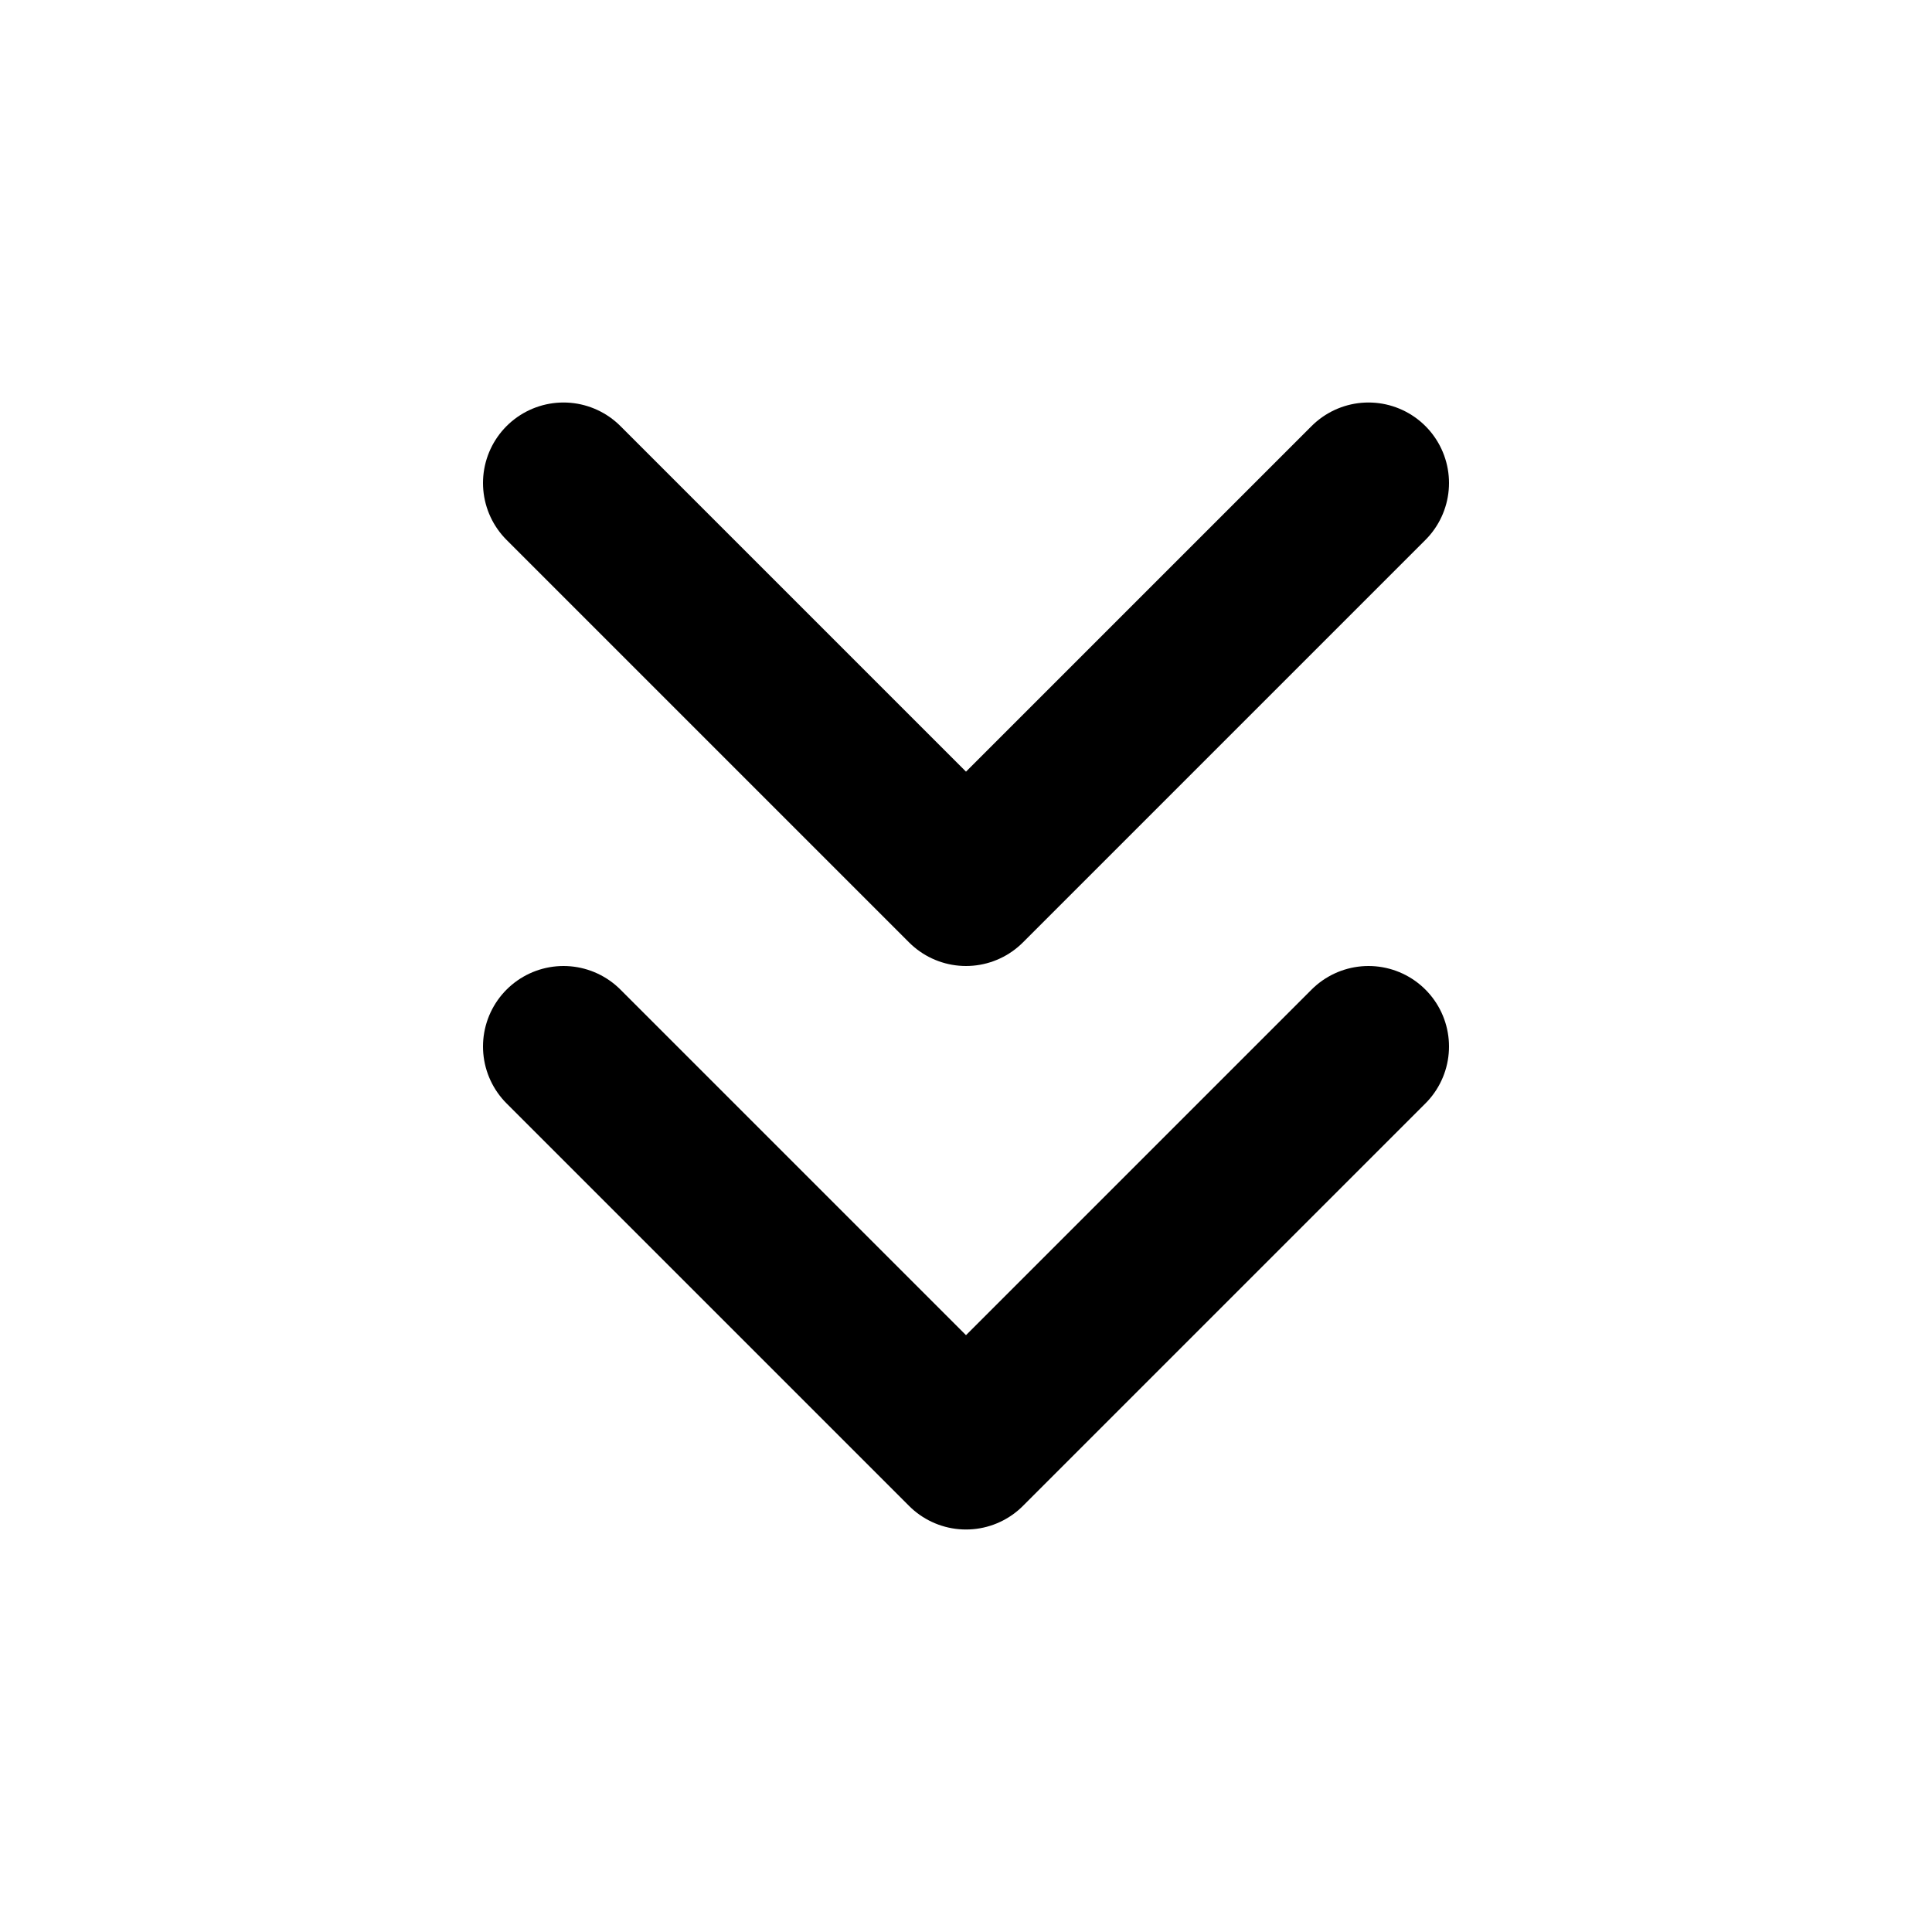
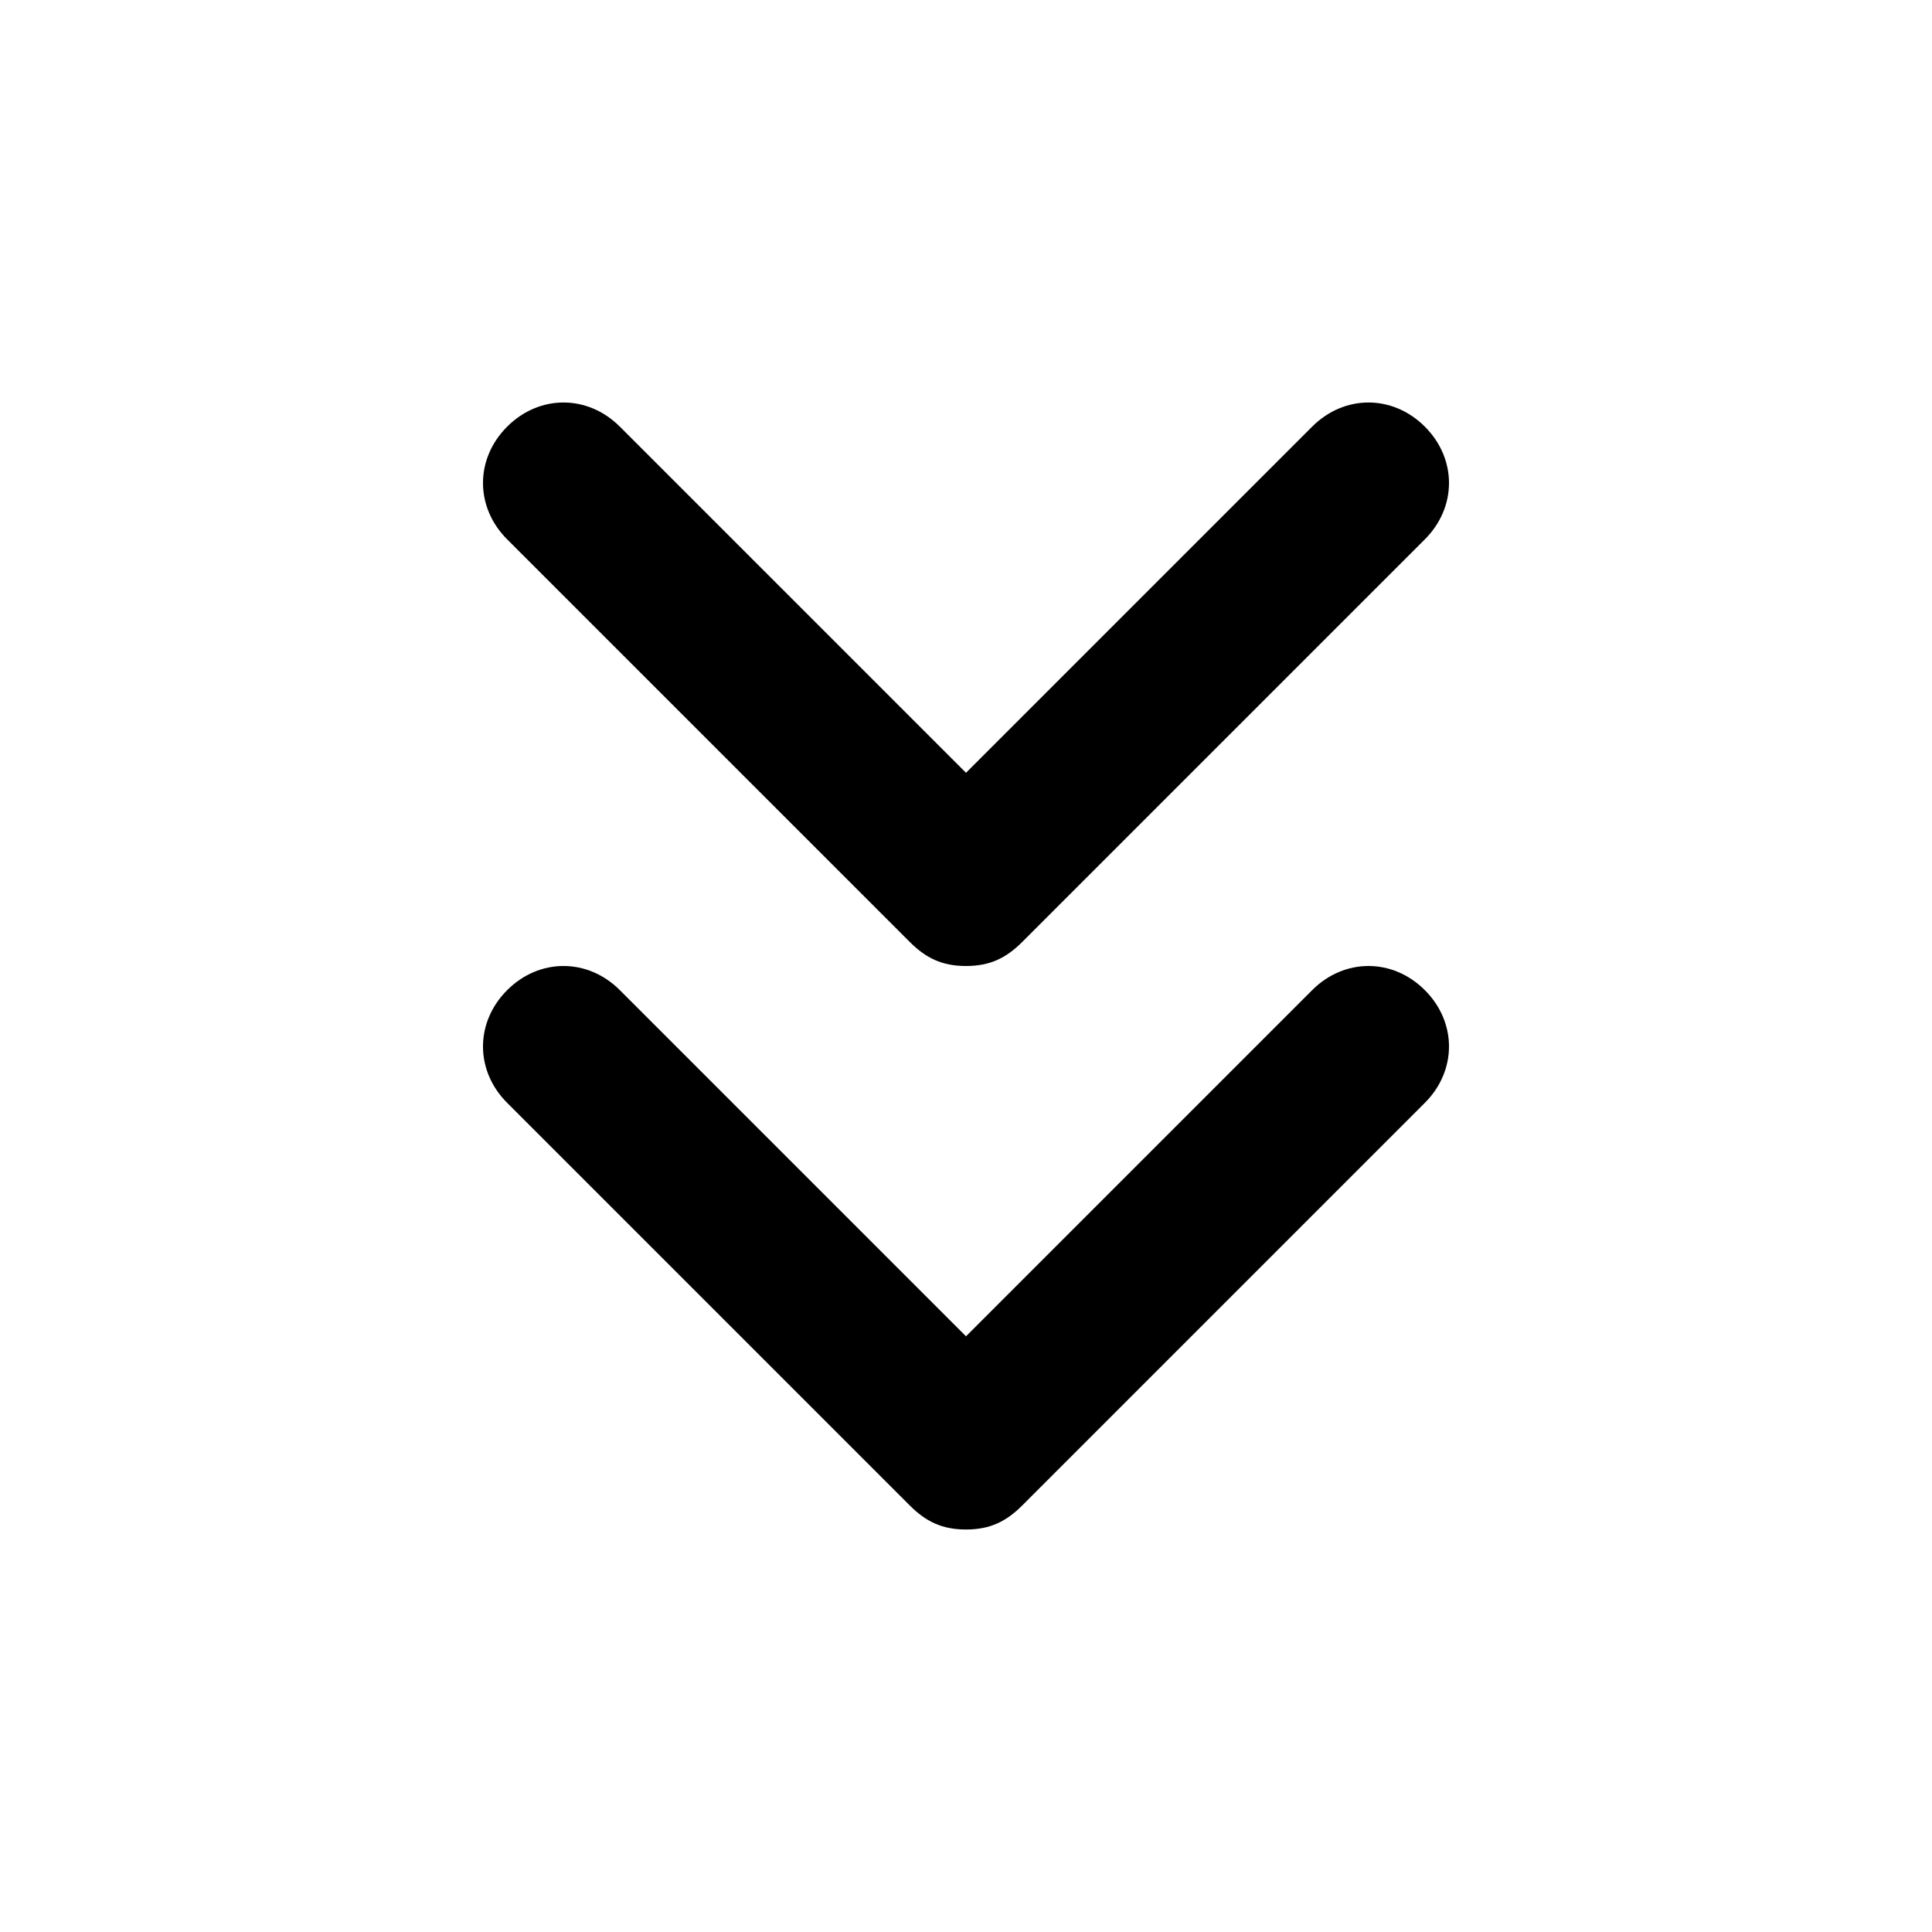
- <svg xmlns="http://www.w3.org/2000/svg" width="24" height="24" viewBox="0 0 24 24" fill="none" stroke="currentColor" stroke-width="2" stroke-linecap="round" stroke-linejoin="round">
-   <polyline points="7 13 12 18 17 13" />
-   <polyline points="7 6 12 11 17 6" />
+ <svg xmlns="http://www.w3.org/2000/svg" viewBox="0 0 24 24" style="enable-background:new 0 0 24 24" xml:space="preserve">
+   <path d="M12 19c-.3 0-.5-.1-.7-.3l-5-5c-.4-.4-.4-1 0-1.4s1-.4 1.4 0l4.3 4.3 4.3-4.3c.4-.4 1-.4 1.4 0s.4 1 0 1.4l-5 5c-.2.2-.4.3-.7.3z" />
+   <path d="M12 12c-.3 0-.5-.1-.7-.3l-5-5c-.4-.4-.4-1 0-1.4s1-.4 1.4 0L12 9.6l4.3-4.3c.4-.4 1-.4 1.4 0s.4 1 0 1.4l-5 5c-.2.2-.4.3-.7.3z" />
</svg>
